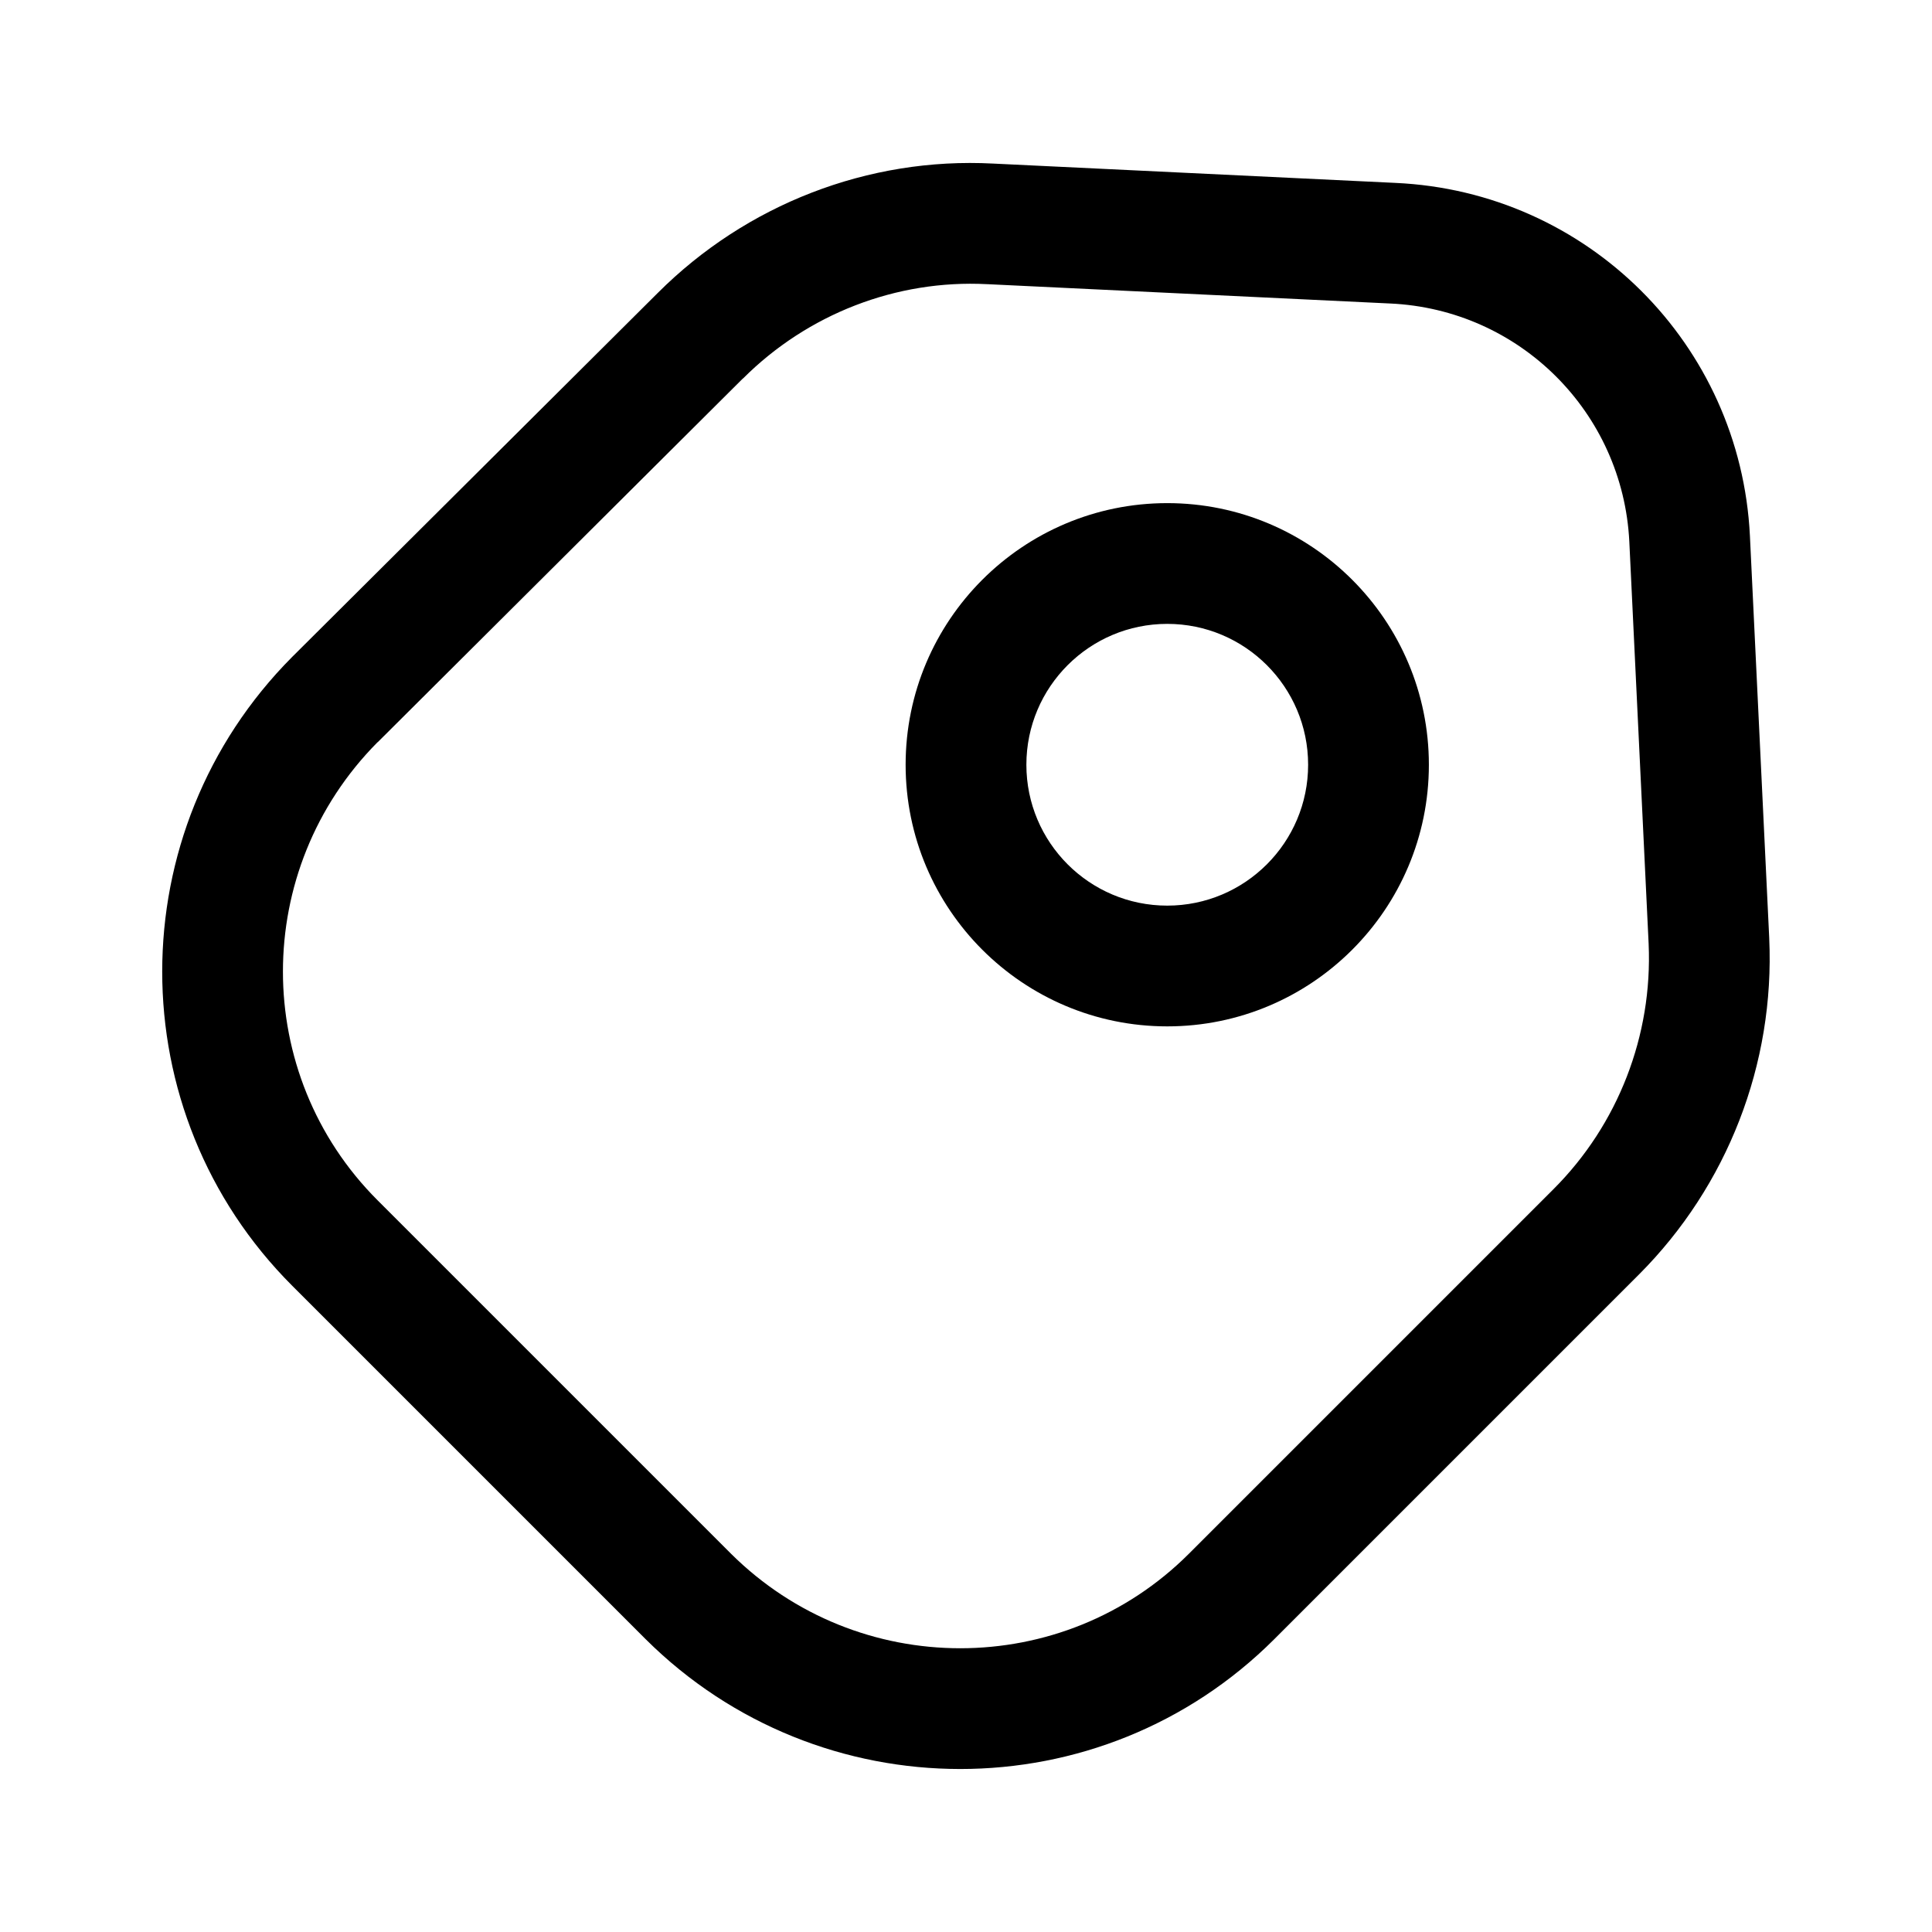
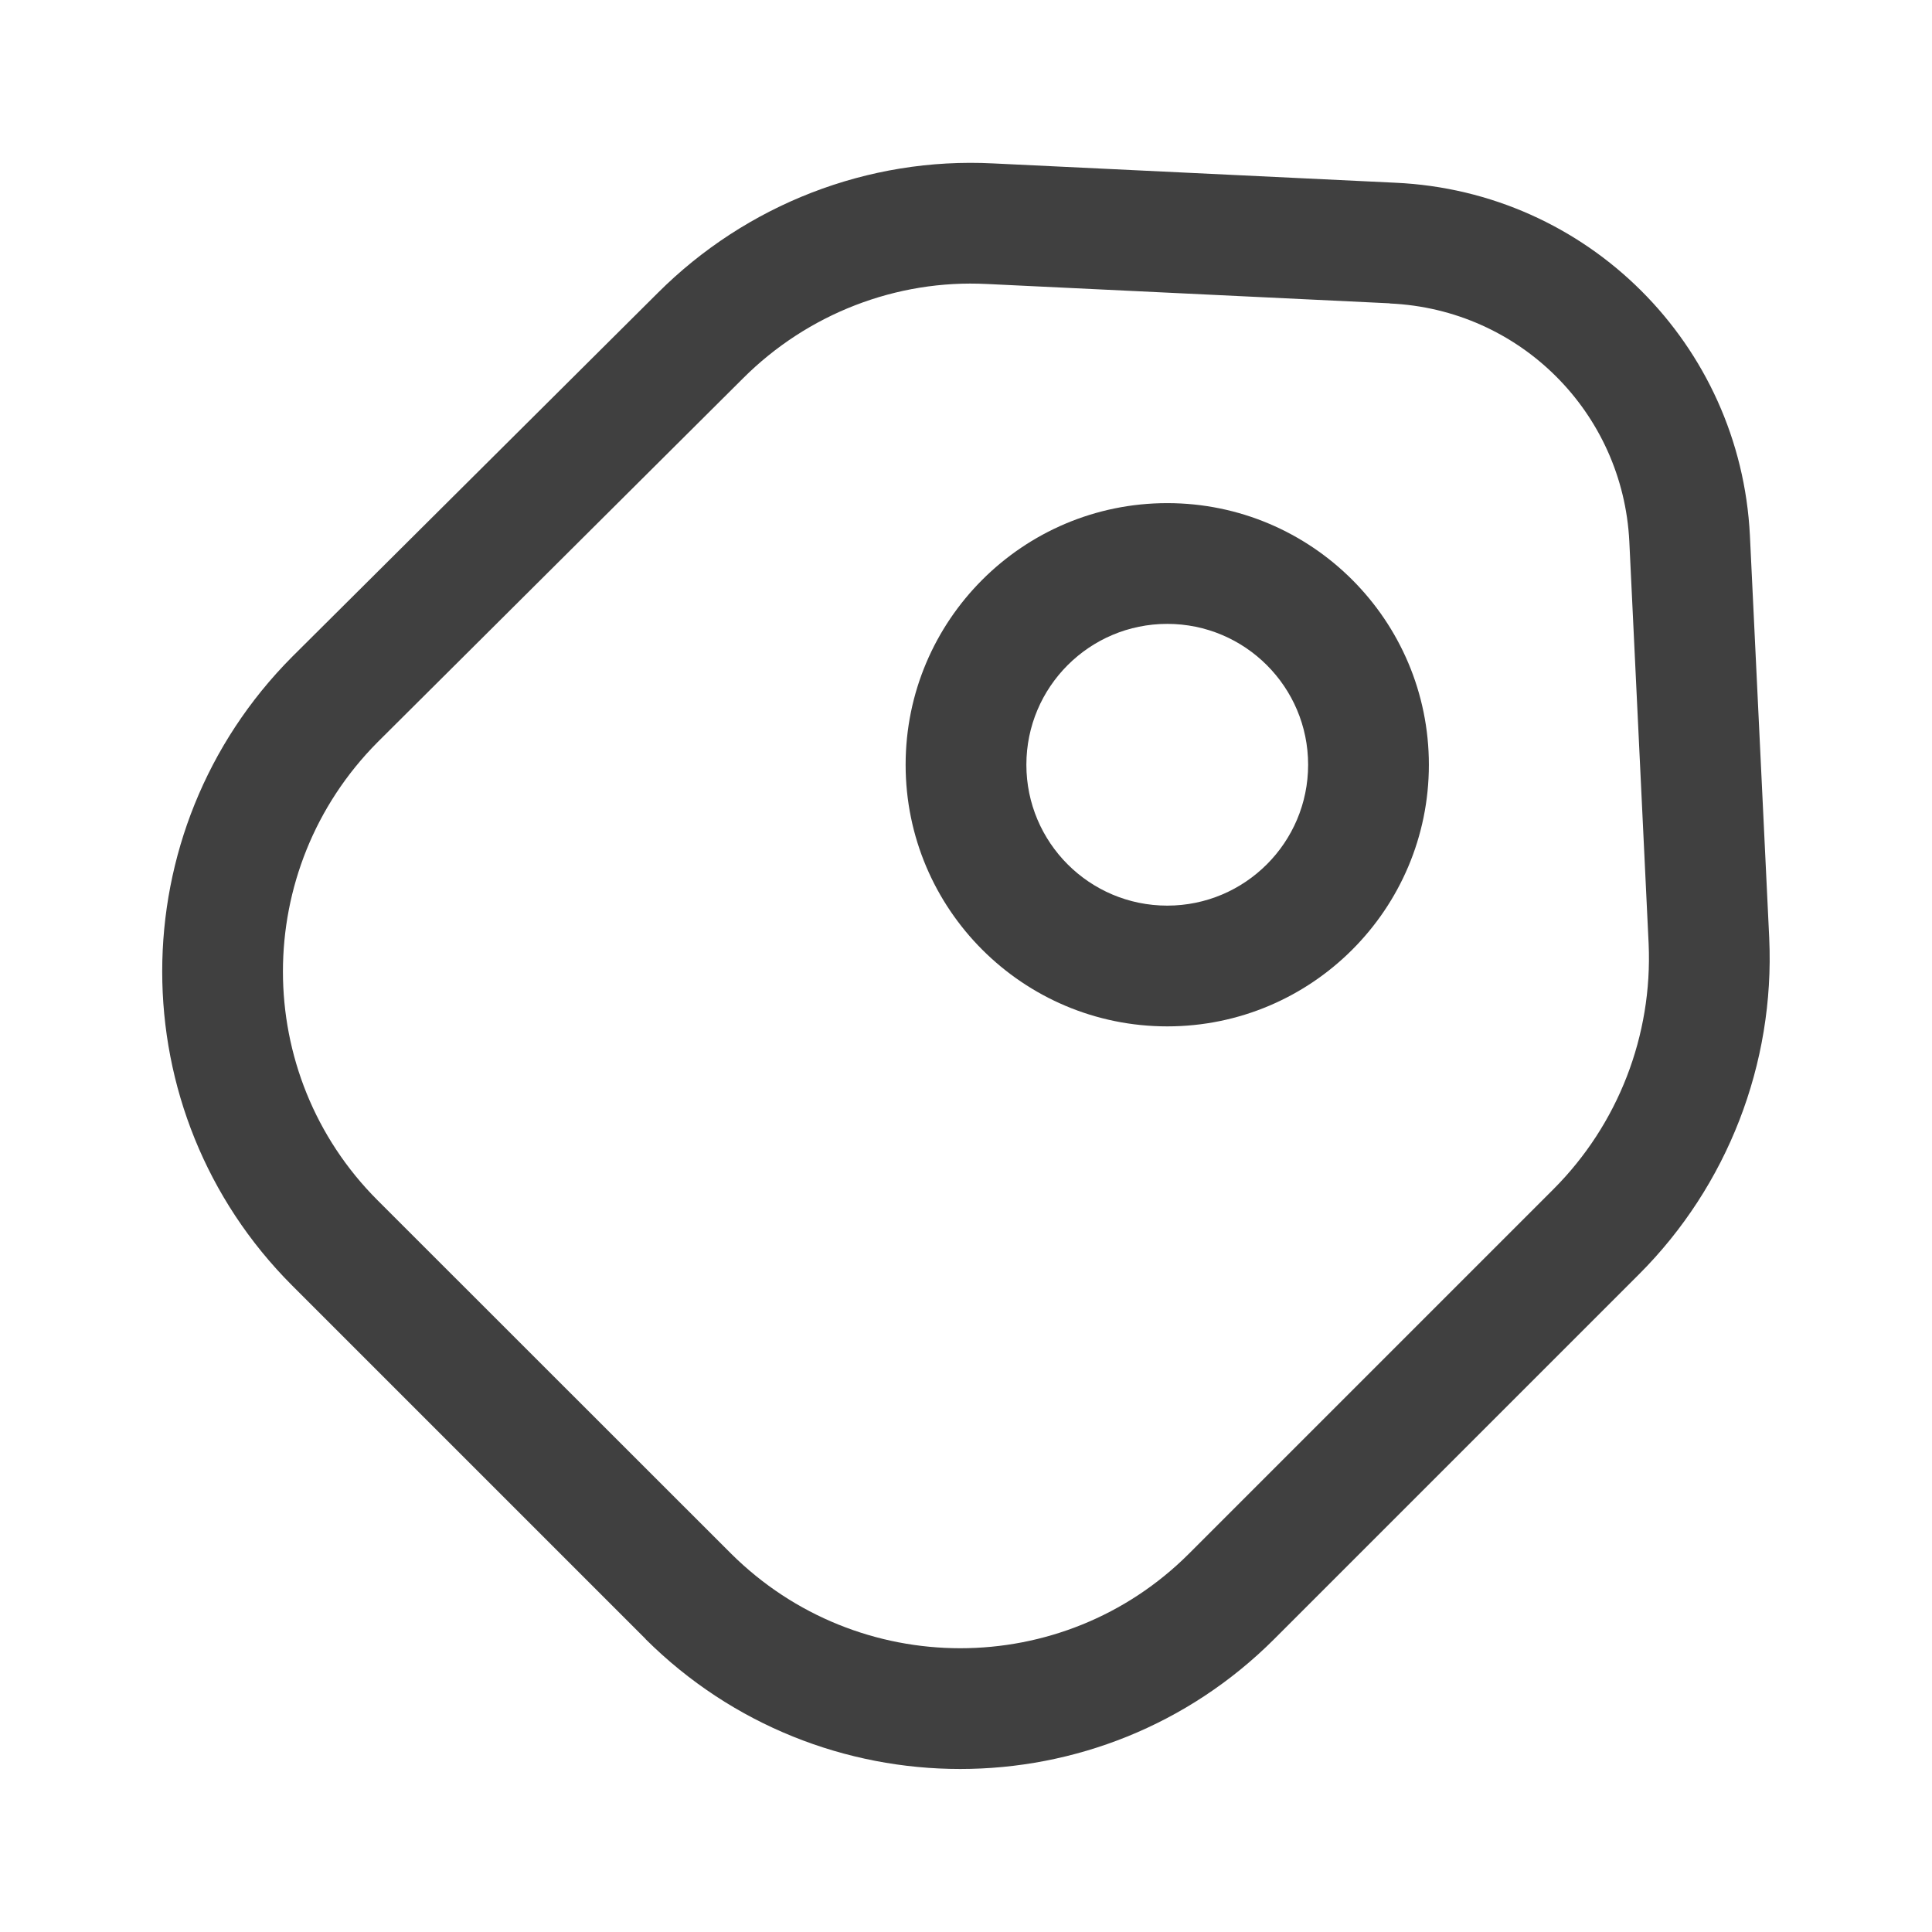
- <svg xmlns="http://www.w3.org/2000/svg" width="1em" height="1em" viewBox="0 0 12 12" fill="none">
-   <path fill-rule="evenodd" clip-rule="evenodd" d="M4.085 1.82C4.085 1.82 4.085 1.82 4.085 1.82L1.814 4.081C0.739 5.162 0.738 6.909 1.815 7.986L4.01 10.181L4.01 10.181C5.091 11.256 6.838 11.257 7.915 10.181L10.18 7.916C10.729 7.366 11.024 6.609 10.989 5.829L10.989 5.827L10.869 3.327C10.81 2.139 9.861 1.19 8.667 1.136C8.667 1.136 8.667 1.136 8.667 1.136L6.169 1.016C6.169 1.016 6.169 1.016 6.169 1.016C5.391 0.975 4.634 1.271 4.085 1.82ZM4.615 2.351C5.016 1.95 5.568 1.736 6.13 1.765L6.132 1.765L8.632 1.885L8.633 1.885C9.439 1.921 10.08 2.562 10.12 3.364C10.12 3.364 10.12 3.364 10.12 3.364L10.24 5.862C10.24 5.862 10.24 5.862 10.24 5.863C10.265 6.432 10.05 6.985 9.65 7.385L7.385 9.65C6.602 10.433 5.329 10.434 4.54 9.65C4.54 9.65 4.539 9.65 4.54 9.65L2.345 7.455C1.562 6.672 1.561 5.4 2.345 4.61C2.345 4.61 2.345 4.61 2.346 4.61L4.614 2.351L4.615 2.351Z" fill="currentColor" />
-   <path fill-rule="evenodd" clip-rule="evenodd" d="M7.25 3.875C7.733 3.875 8.125 4.267 8.125 4.75C8.125 5.233 7.733 5.625 7.25 5.625C6.767 5.625 6.375 5.233 6.375 4.75C6.375 4.267 6.767 3.875 7.25 3.875ZM8.875 4.75C8.875 3.853 8.147 3.125 7.25 3.125C6.353 3.125 5.625 3.853 5.625 4.75C5.625 5.647 6.353 6.375 7.25 6.375C8.147 6.375 8.875 5.647 8.875 4.75Z" fill="currentColor" />
+ <svg xmlns="http://www.w3.org/2000/svg" width="12" height="12" viewBox="0 0 12 12" fill="none">
+   <path fill-rule="evenodd" clip-rule="evenodd" d="M4.085 1.82C4.085 1.82 4.085 1.82 4.085 1.82L1.814 4.08C0.739 5.161 0.738 6.908 1.815 7.985L4.01 10.18L4.01 10.181C5.091 11.256 6.838 11.257 7.915 10.18L10.18 7.915C10.729 7.366 11.024 6.608 10.989 5.828L10.989 5.827L10.869 3.326C10.81 2.139 9.861 1.189 8.667 1.135C8.667 1.135 8.667 1.135 8.667 1.135L6.169 1.015C6.169 1.015 6.169 1.015 6.169 1.015C5.391 0.975 4.634 1.271 4.085 1.82ZM4.615 2.35C5.016 1.949 5.568 1.735 6.13 1.764L6.132 1.764L8.632 1.884L8.633 1.885C9.439 1.921 10.08 2.561 10.12 3.363C10.12 3.363 10.12 3.363 10.12 3.363L10.24 5.862C10.24 5.862 10.24 5.862 10.24 5.862C10.265 6.432 10.05 6.984 9.65 7.385L7.385 9.65C6.602 10.433 5.329 10.434 4.54 9.649C4.54 9.649 4.539 9.649 4.54 9.649L2.345 7.455C1.562 6.672 1.561 5.399 2.345 4.61C2.345 4.61 2.345 4.61 2.346 4.609L4.614 2.351L4.615 2.35Z" fill="#404040" />
+   <path fill-rule="evenodd" clip-rule="evenodd" d="M7.25 3.875C7.733 3.875 8.125 4.267 8.125 4.75C8.125 5.233 7.733 5.625 7.25 5.625C6.767 5.625 6.375 5.233 6.375 4.75C6.375 4.267 6.767 3.875 7.25 3.875ZM8.875 4.75C8.875 3.853 8.147 3.125 7.25 3.125C6.353 3.125 5.625 3.853 5.625 4.75C5.625 5.647 6.353 6.375 7.25 6.375C8.147 6.375 8.875 5.647 8.875 4.75Z" fill="#404040" />
</svg>
